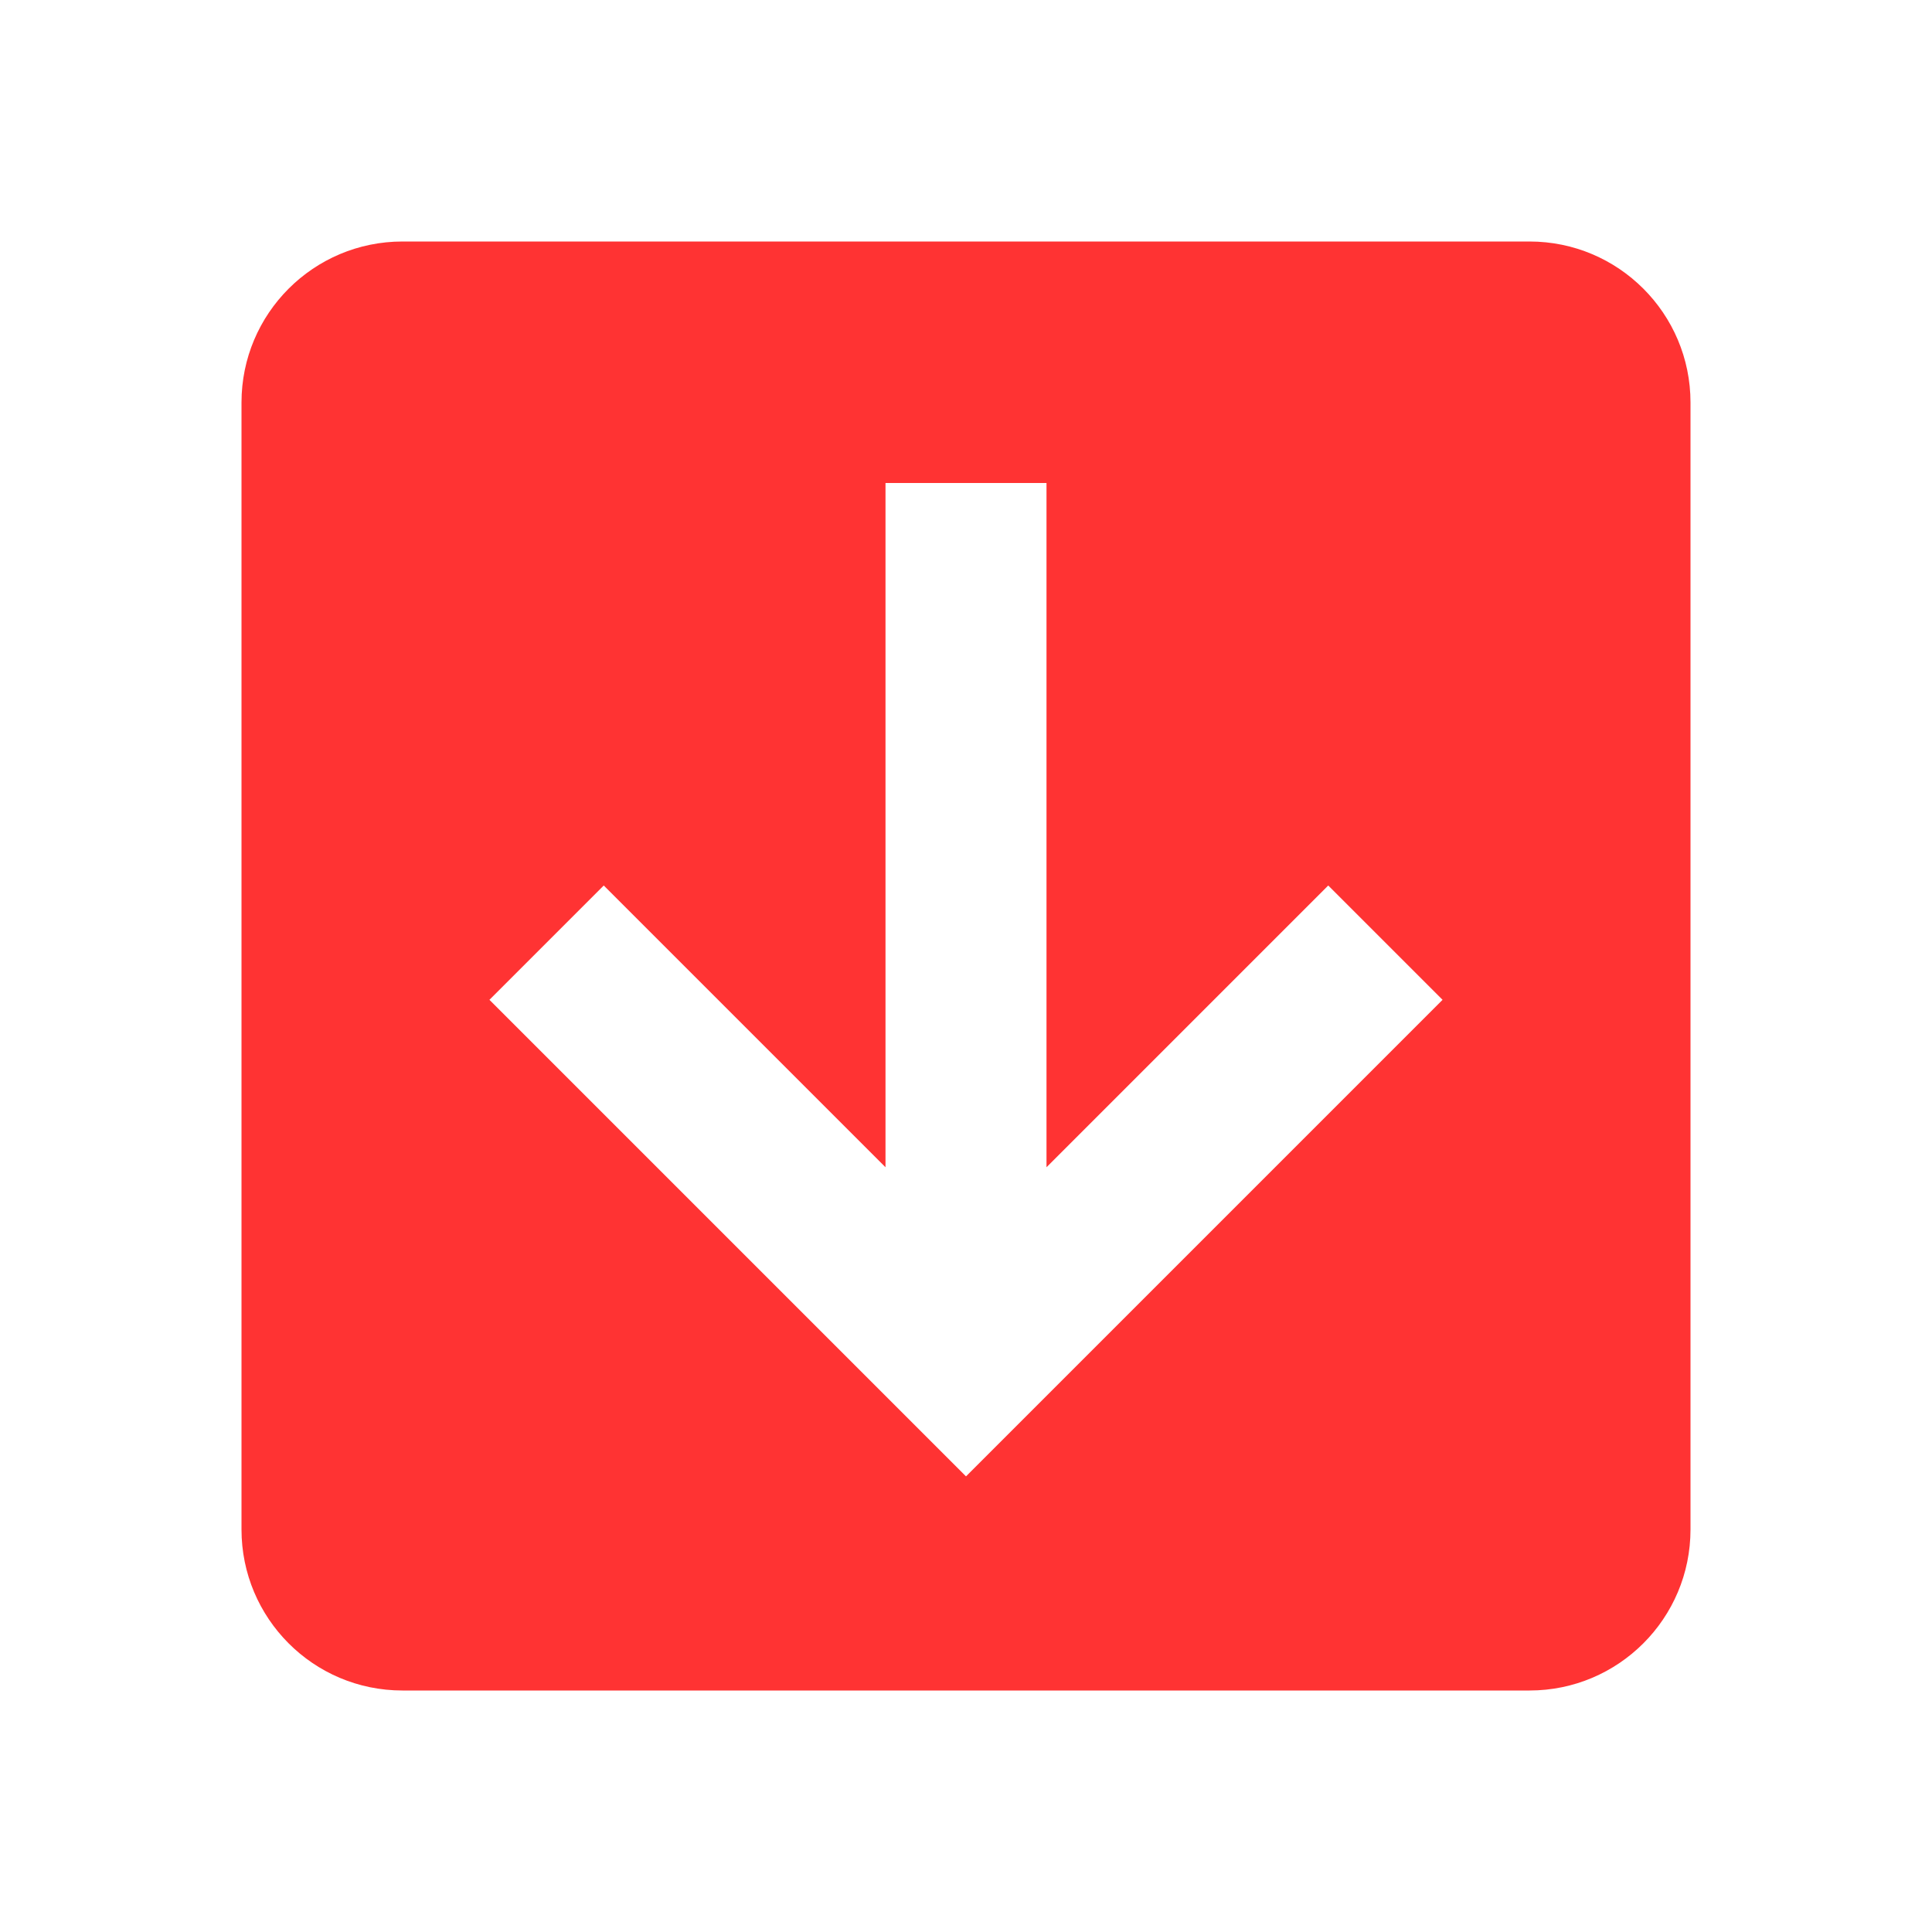
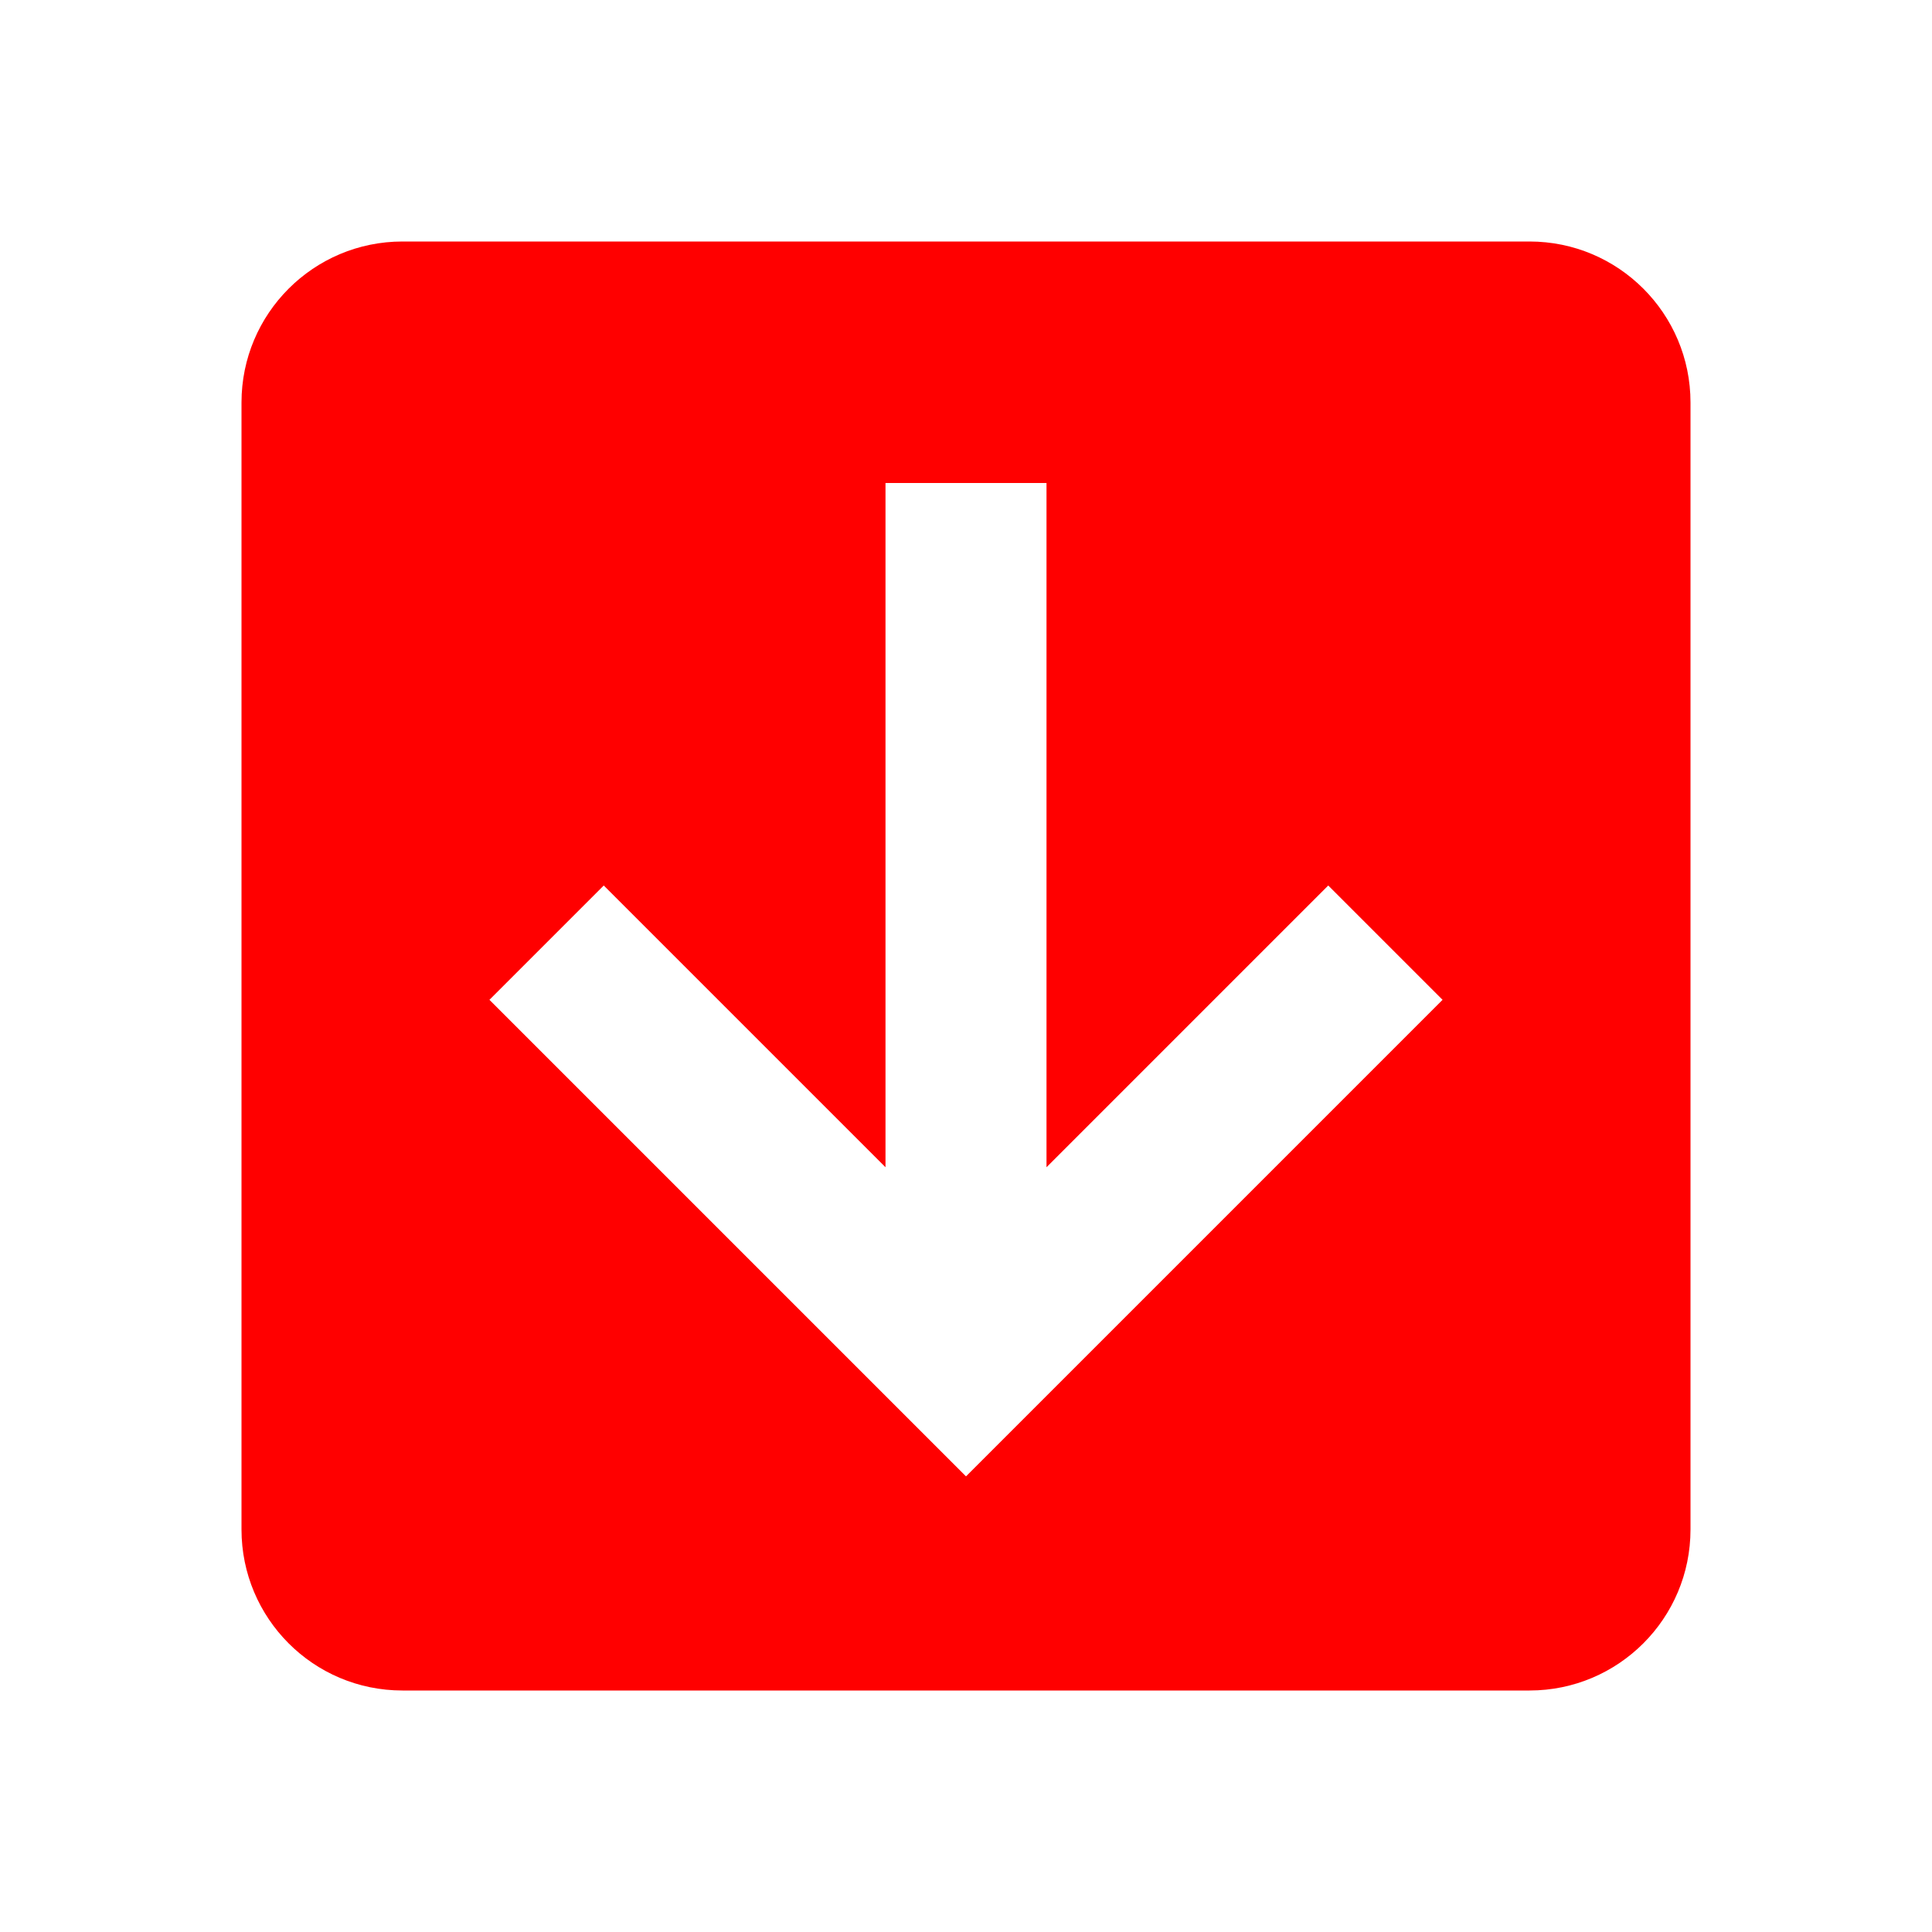
<svg xmlns="http://www.w3.org/2000/svg" version="1.1" width="24" height="24" viewBox="0 0 24 24">
-   <path fill="#FF3333" d="M3,5A2,2 0 0,1 5,3H19A2,2 0 0,1 21,5V19A2,2 0 0,1 19,21H5C3.89,21 3,20.1 3,19V5M11,6V14.5L7.5,11L6.08,12.42L12,18.34L17.92,12.42L16.5,11L13,14.5V6H11Z" />
+   <path fill="#FF0000" d="M3,5A2,2 0 0,1 5,3H19A2,2 0 0,1 21,5V19A2,2 0 0,1 19,21H5C3.89,21 3,20.1 3,19V5M11,6V14.5L7.5,11L6.08,12.42L12,18.34L17.92,12.42L16.5,11L13,14.5V6H11Z" />
</svg>
